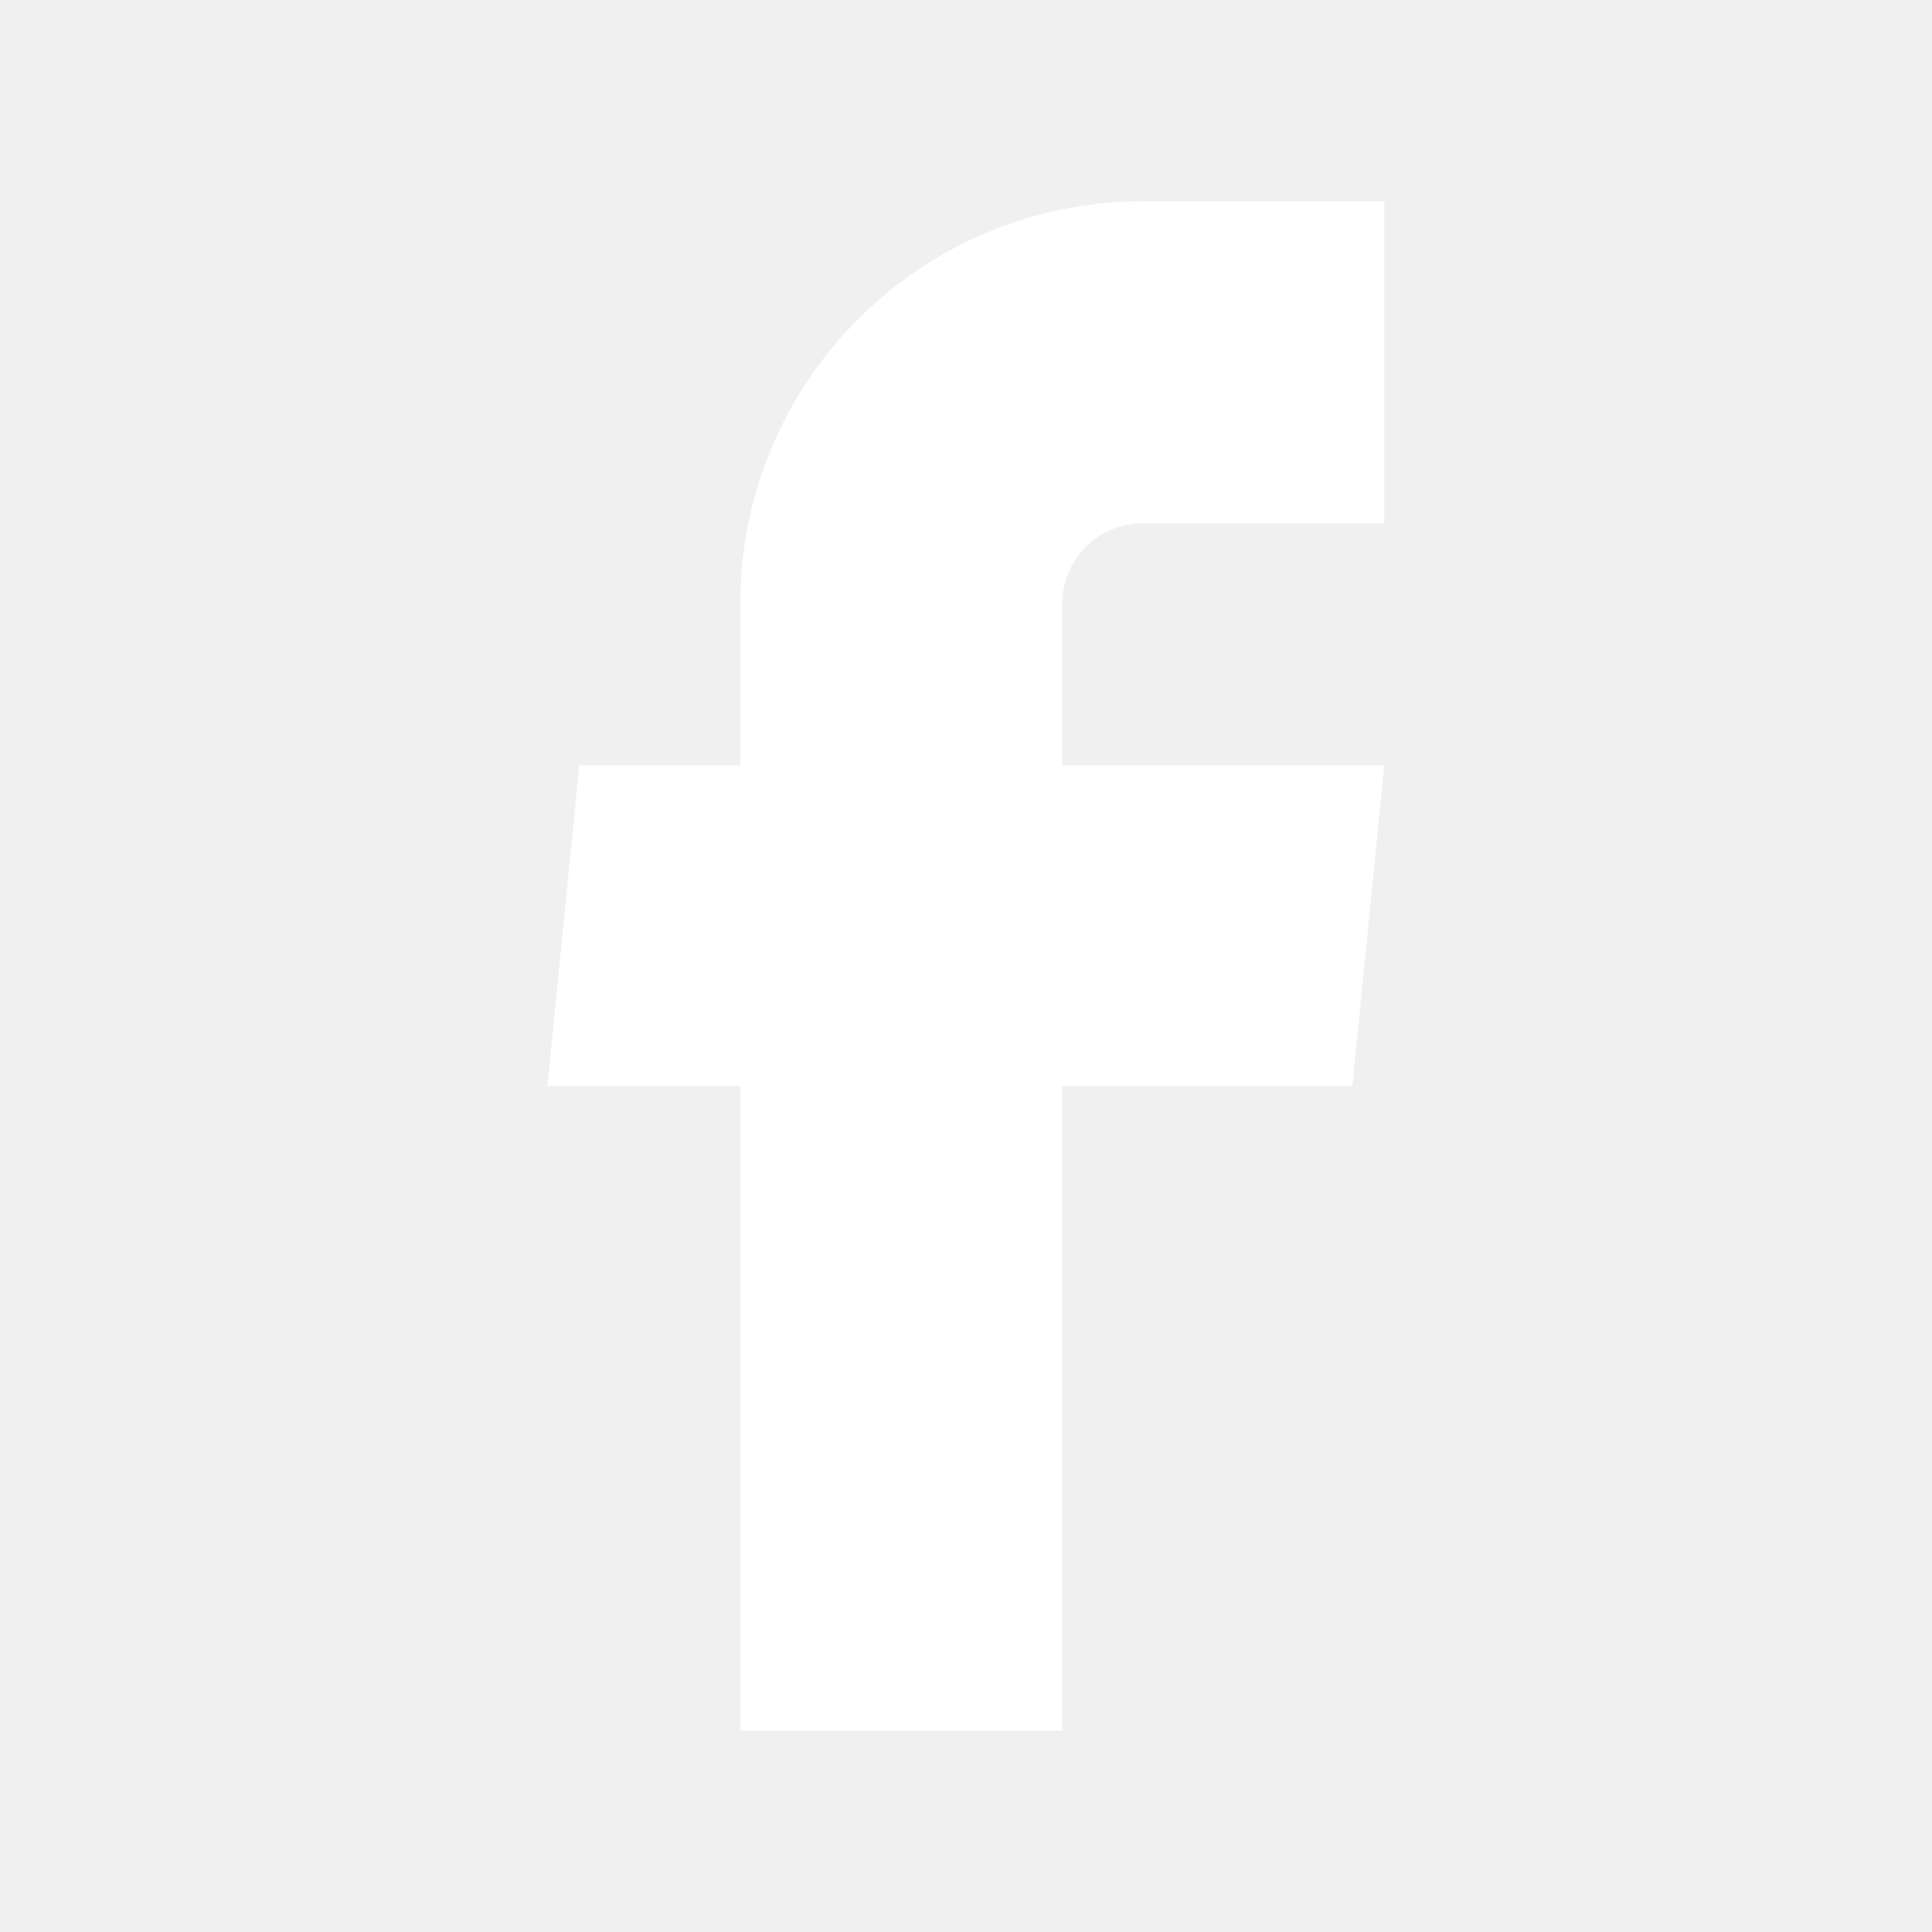
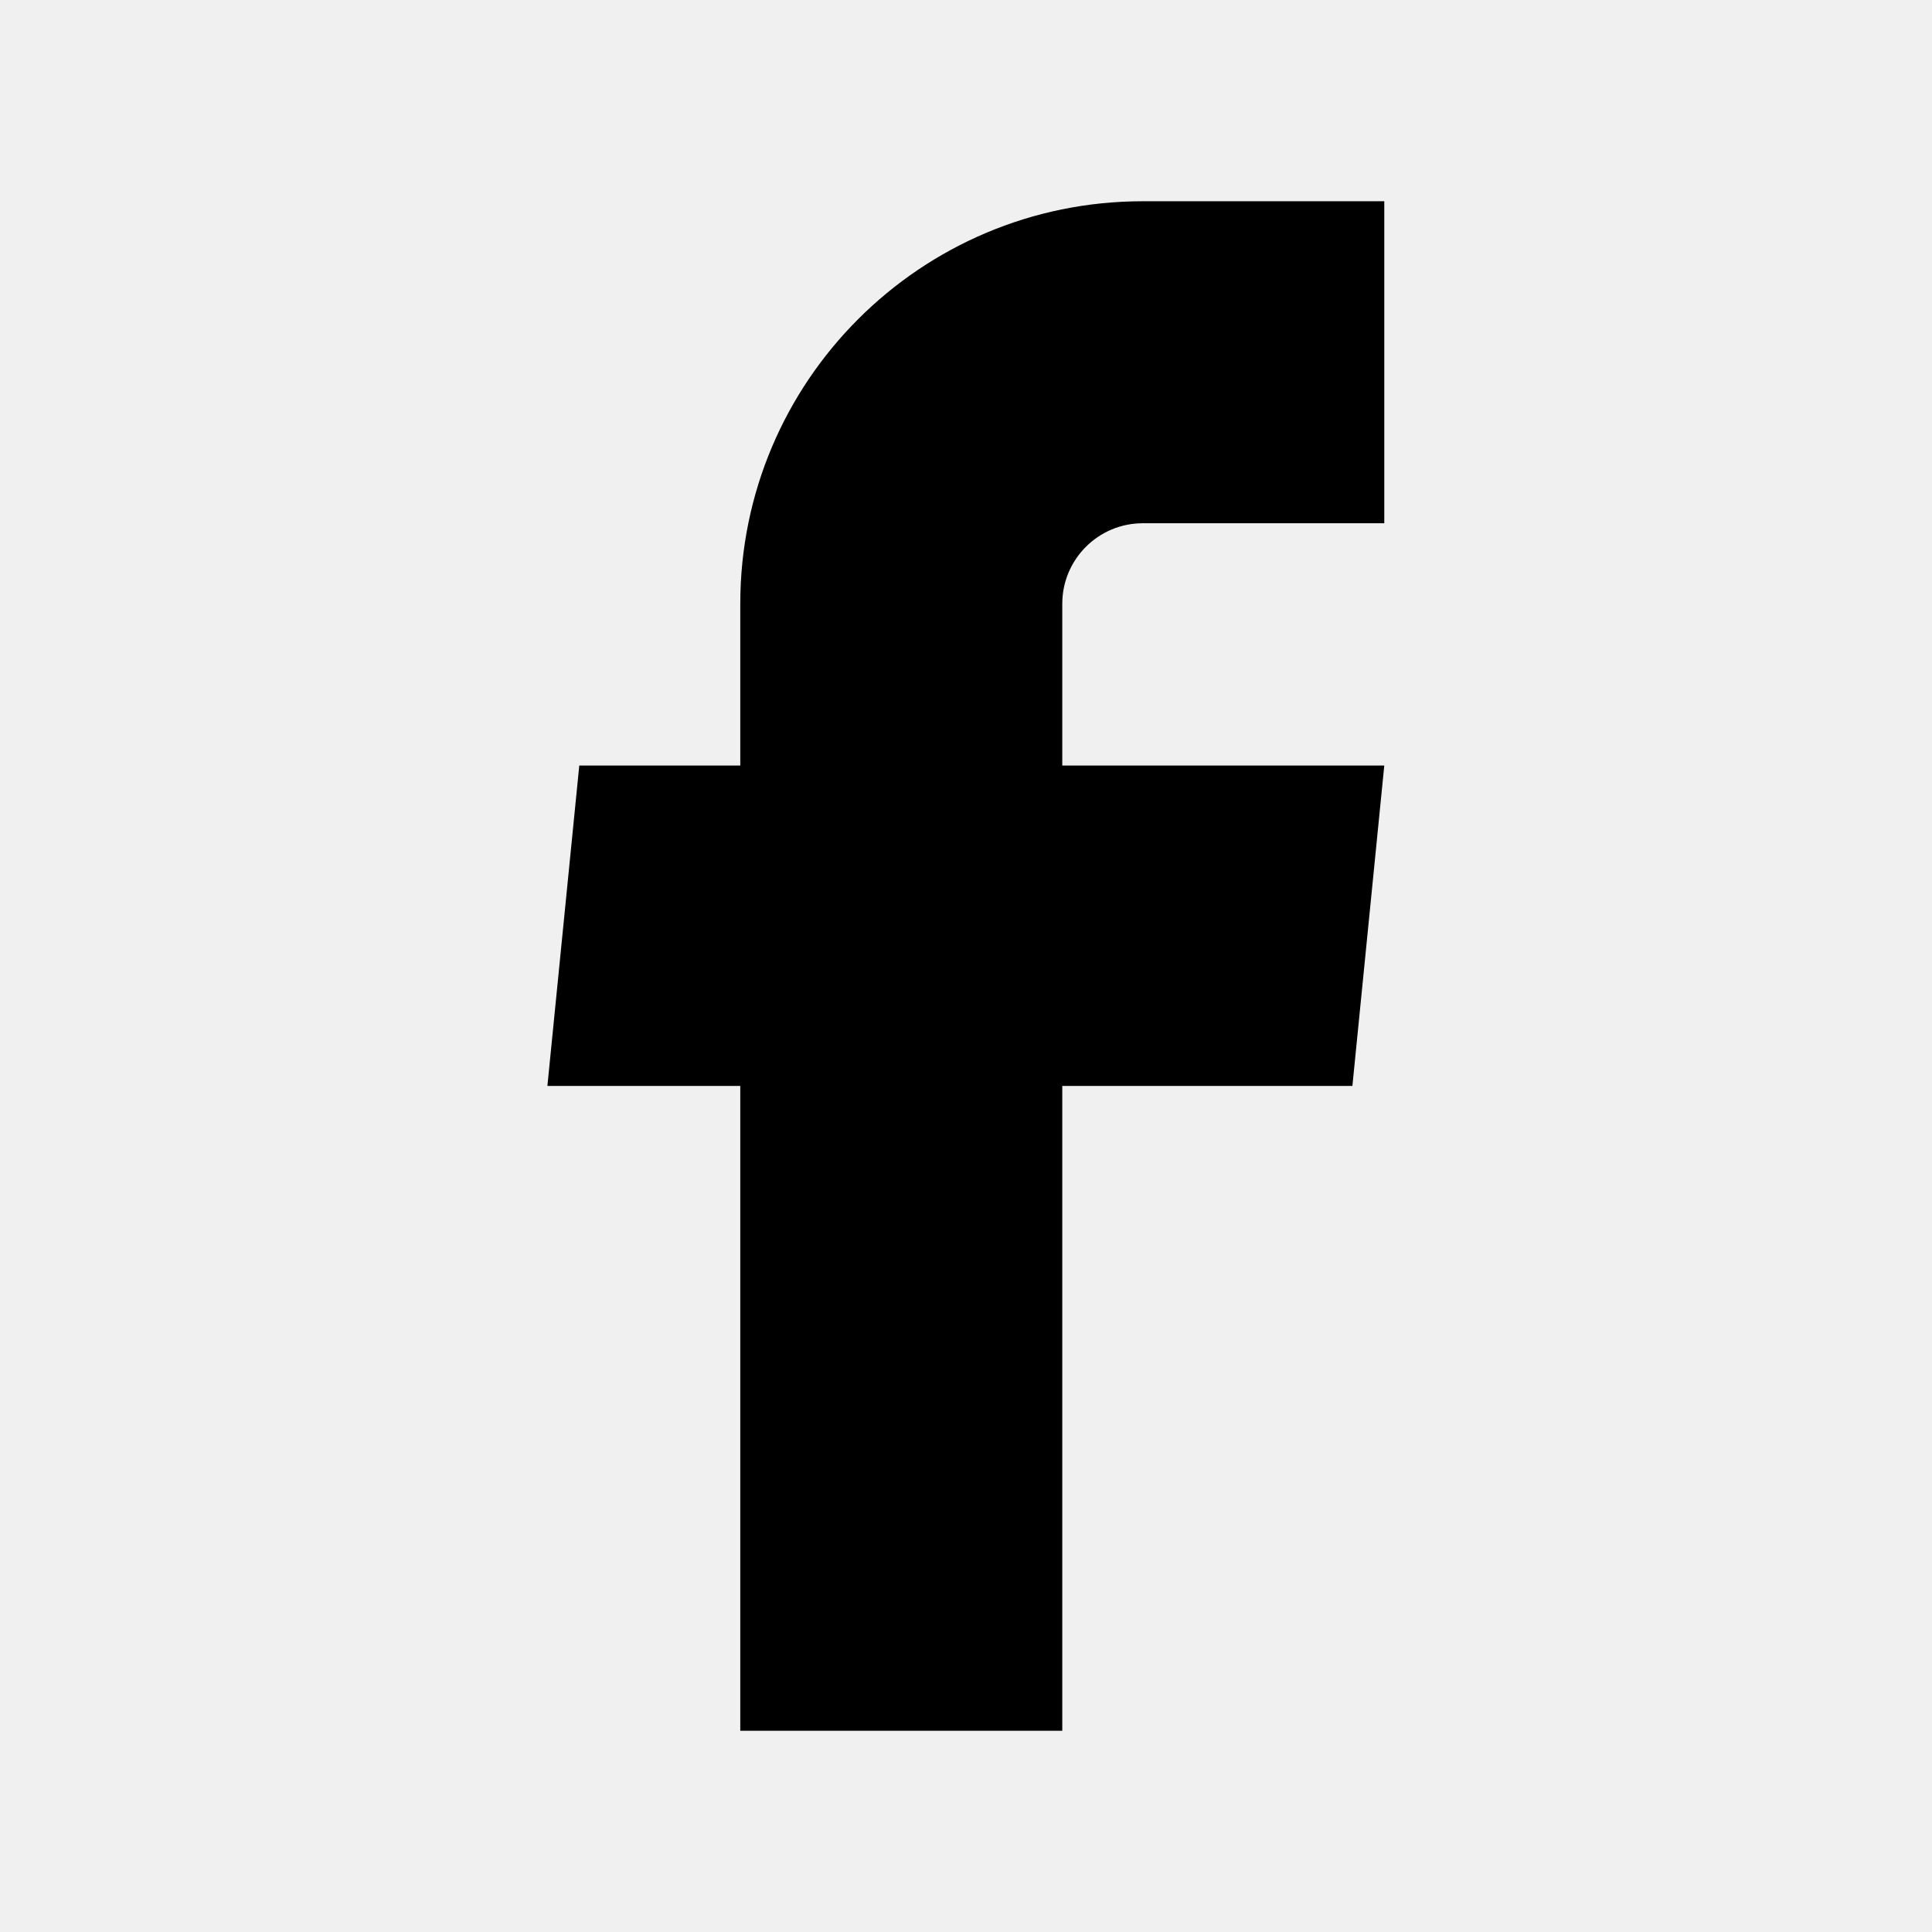
- <svg xmlns="http://www.w3.org/2000/svg" width="24" height="24" viewBox="0 0 24 24" fill="none">
-   <path d="M9.196 21.5H13.196V13.49H16.8L17.196 9.51H13.196V7.5C13.196 6.948 13.644 6.5 14.196 6.5H17.196V2.5H14.196C11.434 2.5 9.196 4.739 9.196 7.5V9.51H7.196L6.8 13.49H9.196V21.5Z" fill="white" />
+ <svg xmlns="http://www.w3.org/2000/svg" width="100%" height="100%" viewBox="0 0 24 24" fill="none" stroke="none">
+   <path d="M9.196 21.5H13.196V13.49H16.8L17.196 9.51H13.196V7.5C13.196 6.948 13.644 6.5 14.196 6.5H17.196V2.5H14.196C11.434 2.5 9.196 4.739 9.196 7.5V9.51H7.196L6.8 13.49H9.196V21.5Z" fill="currentColor" />
</svg>
